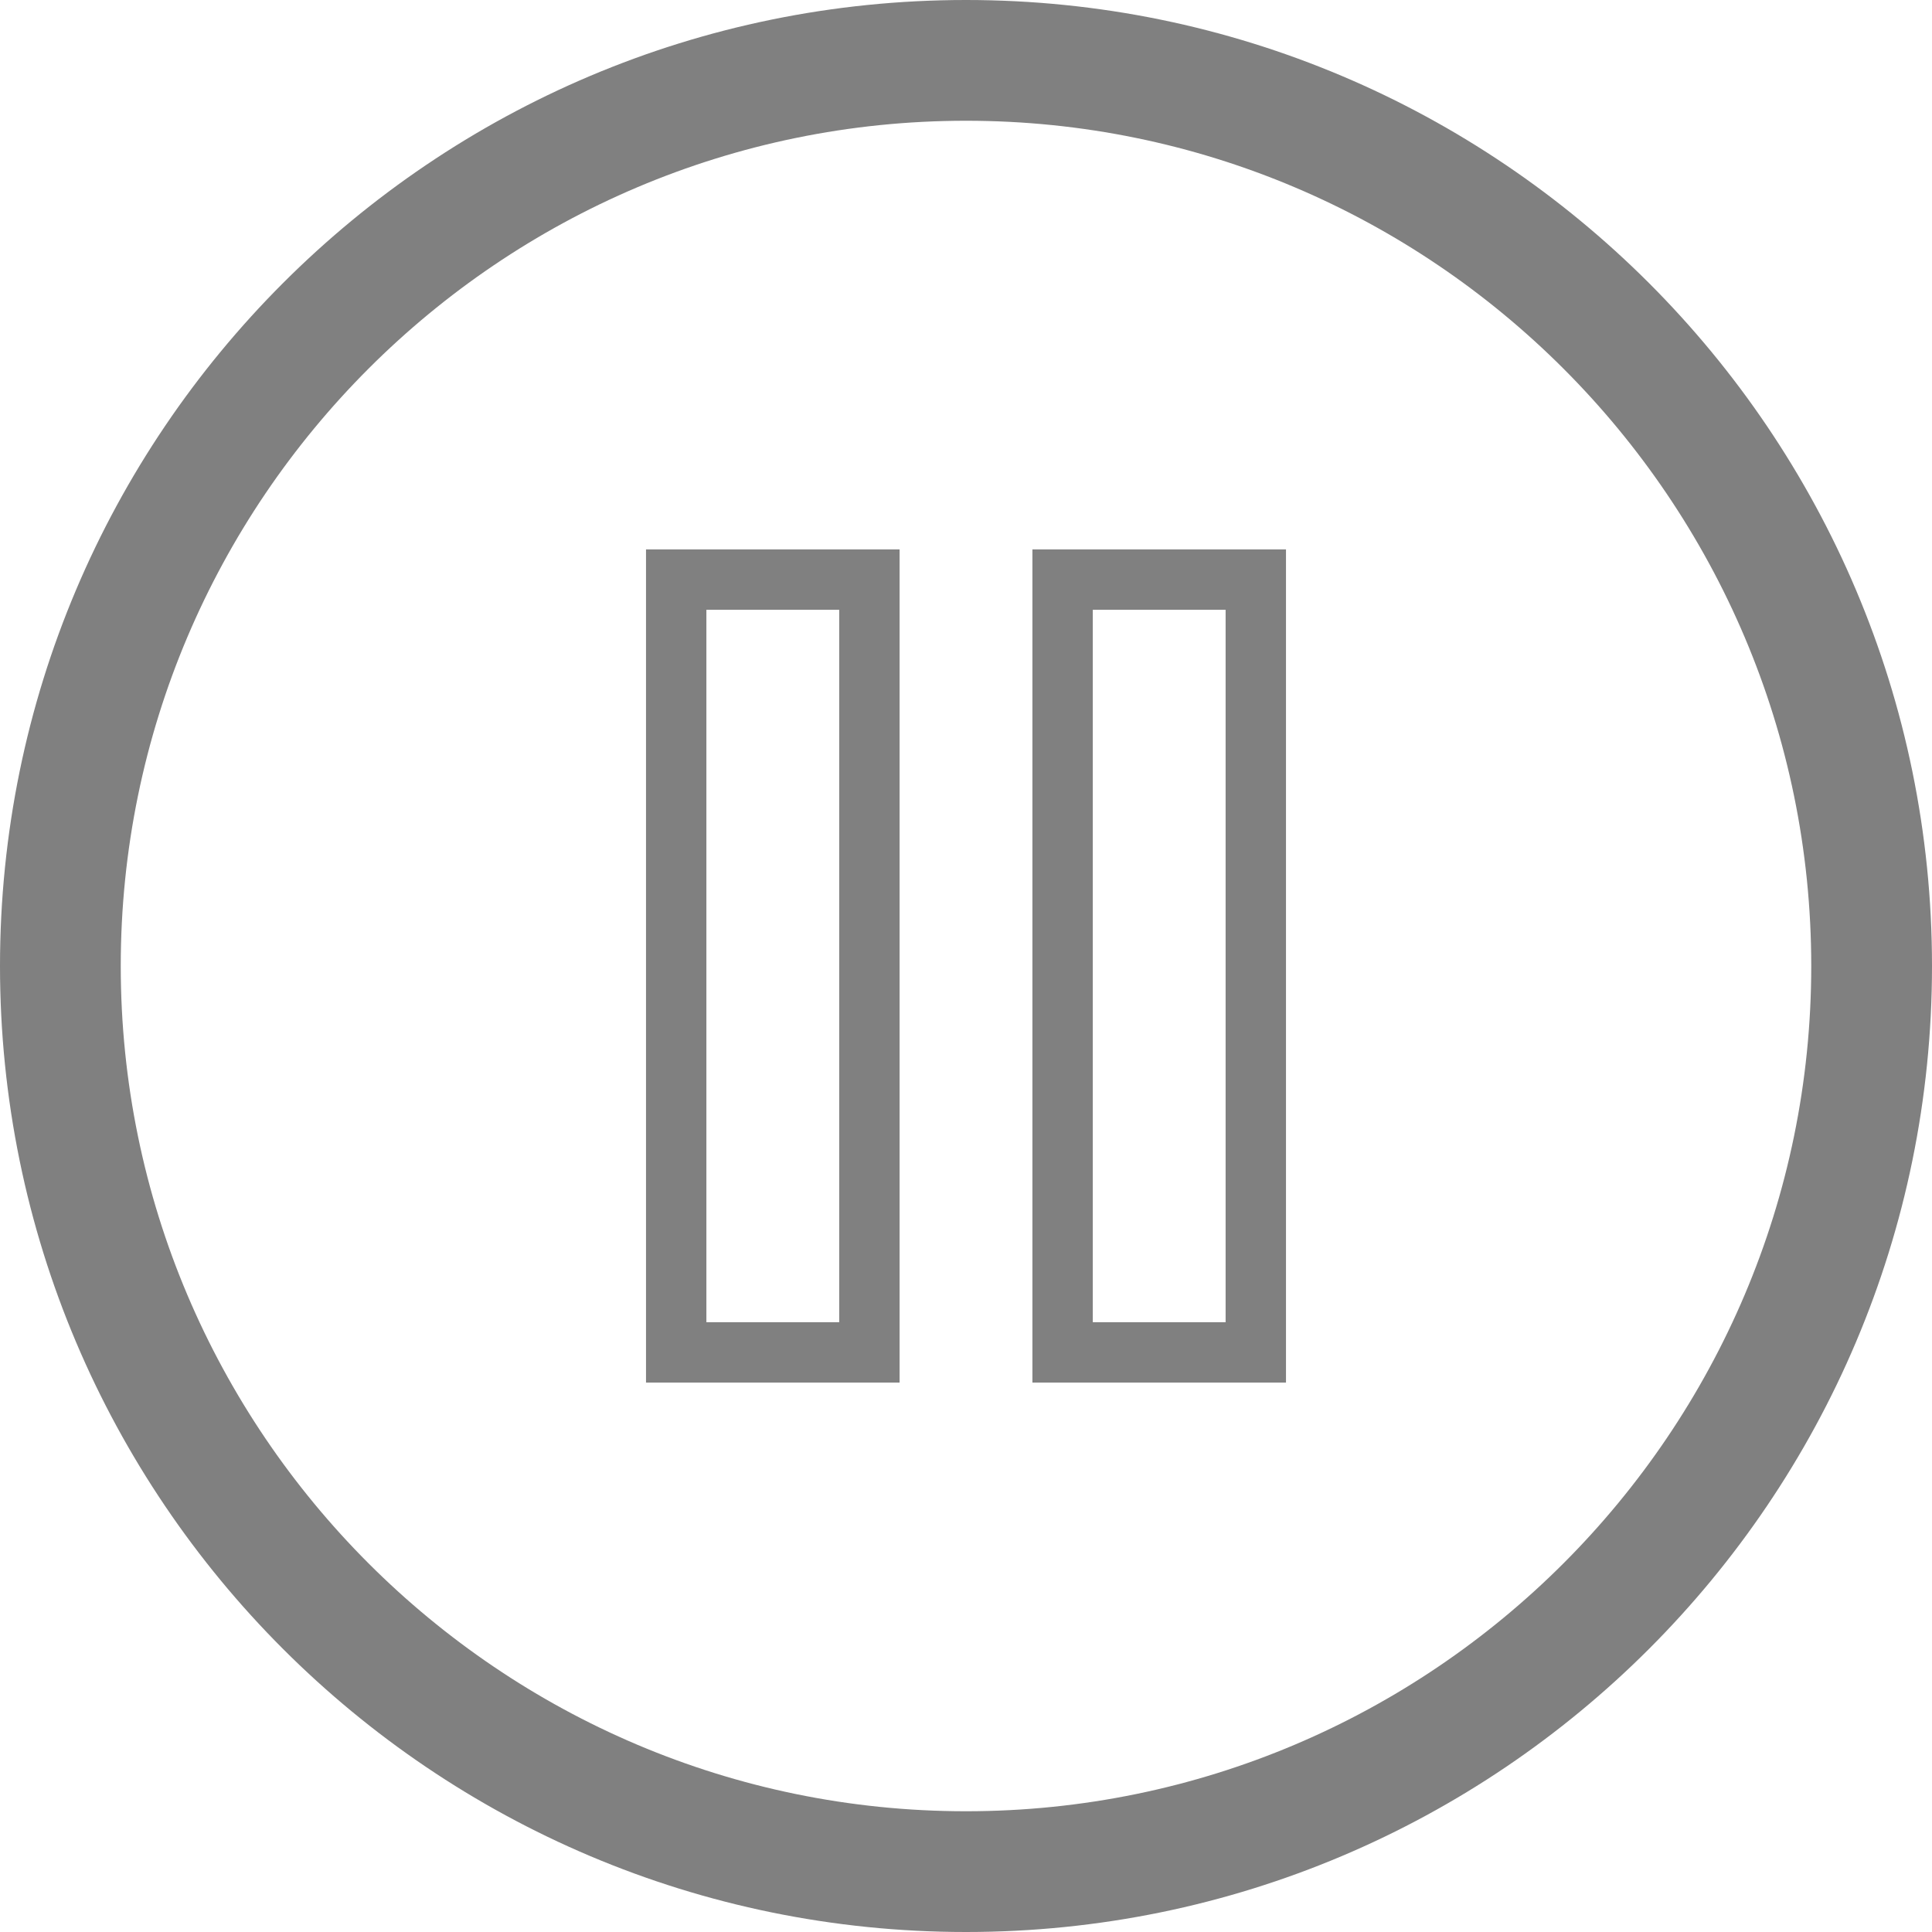
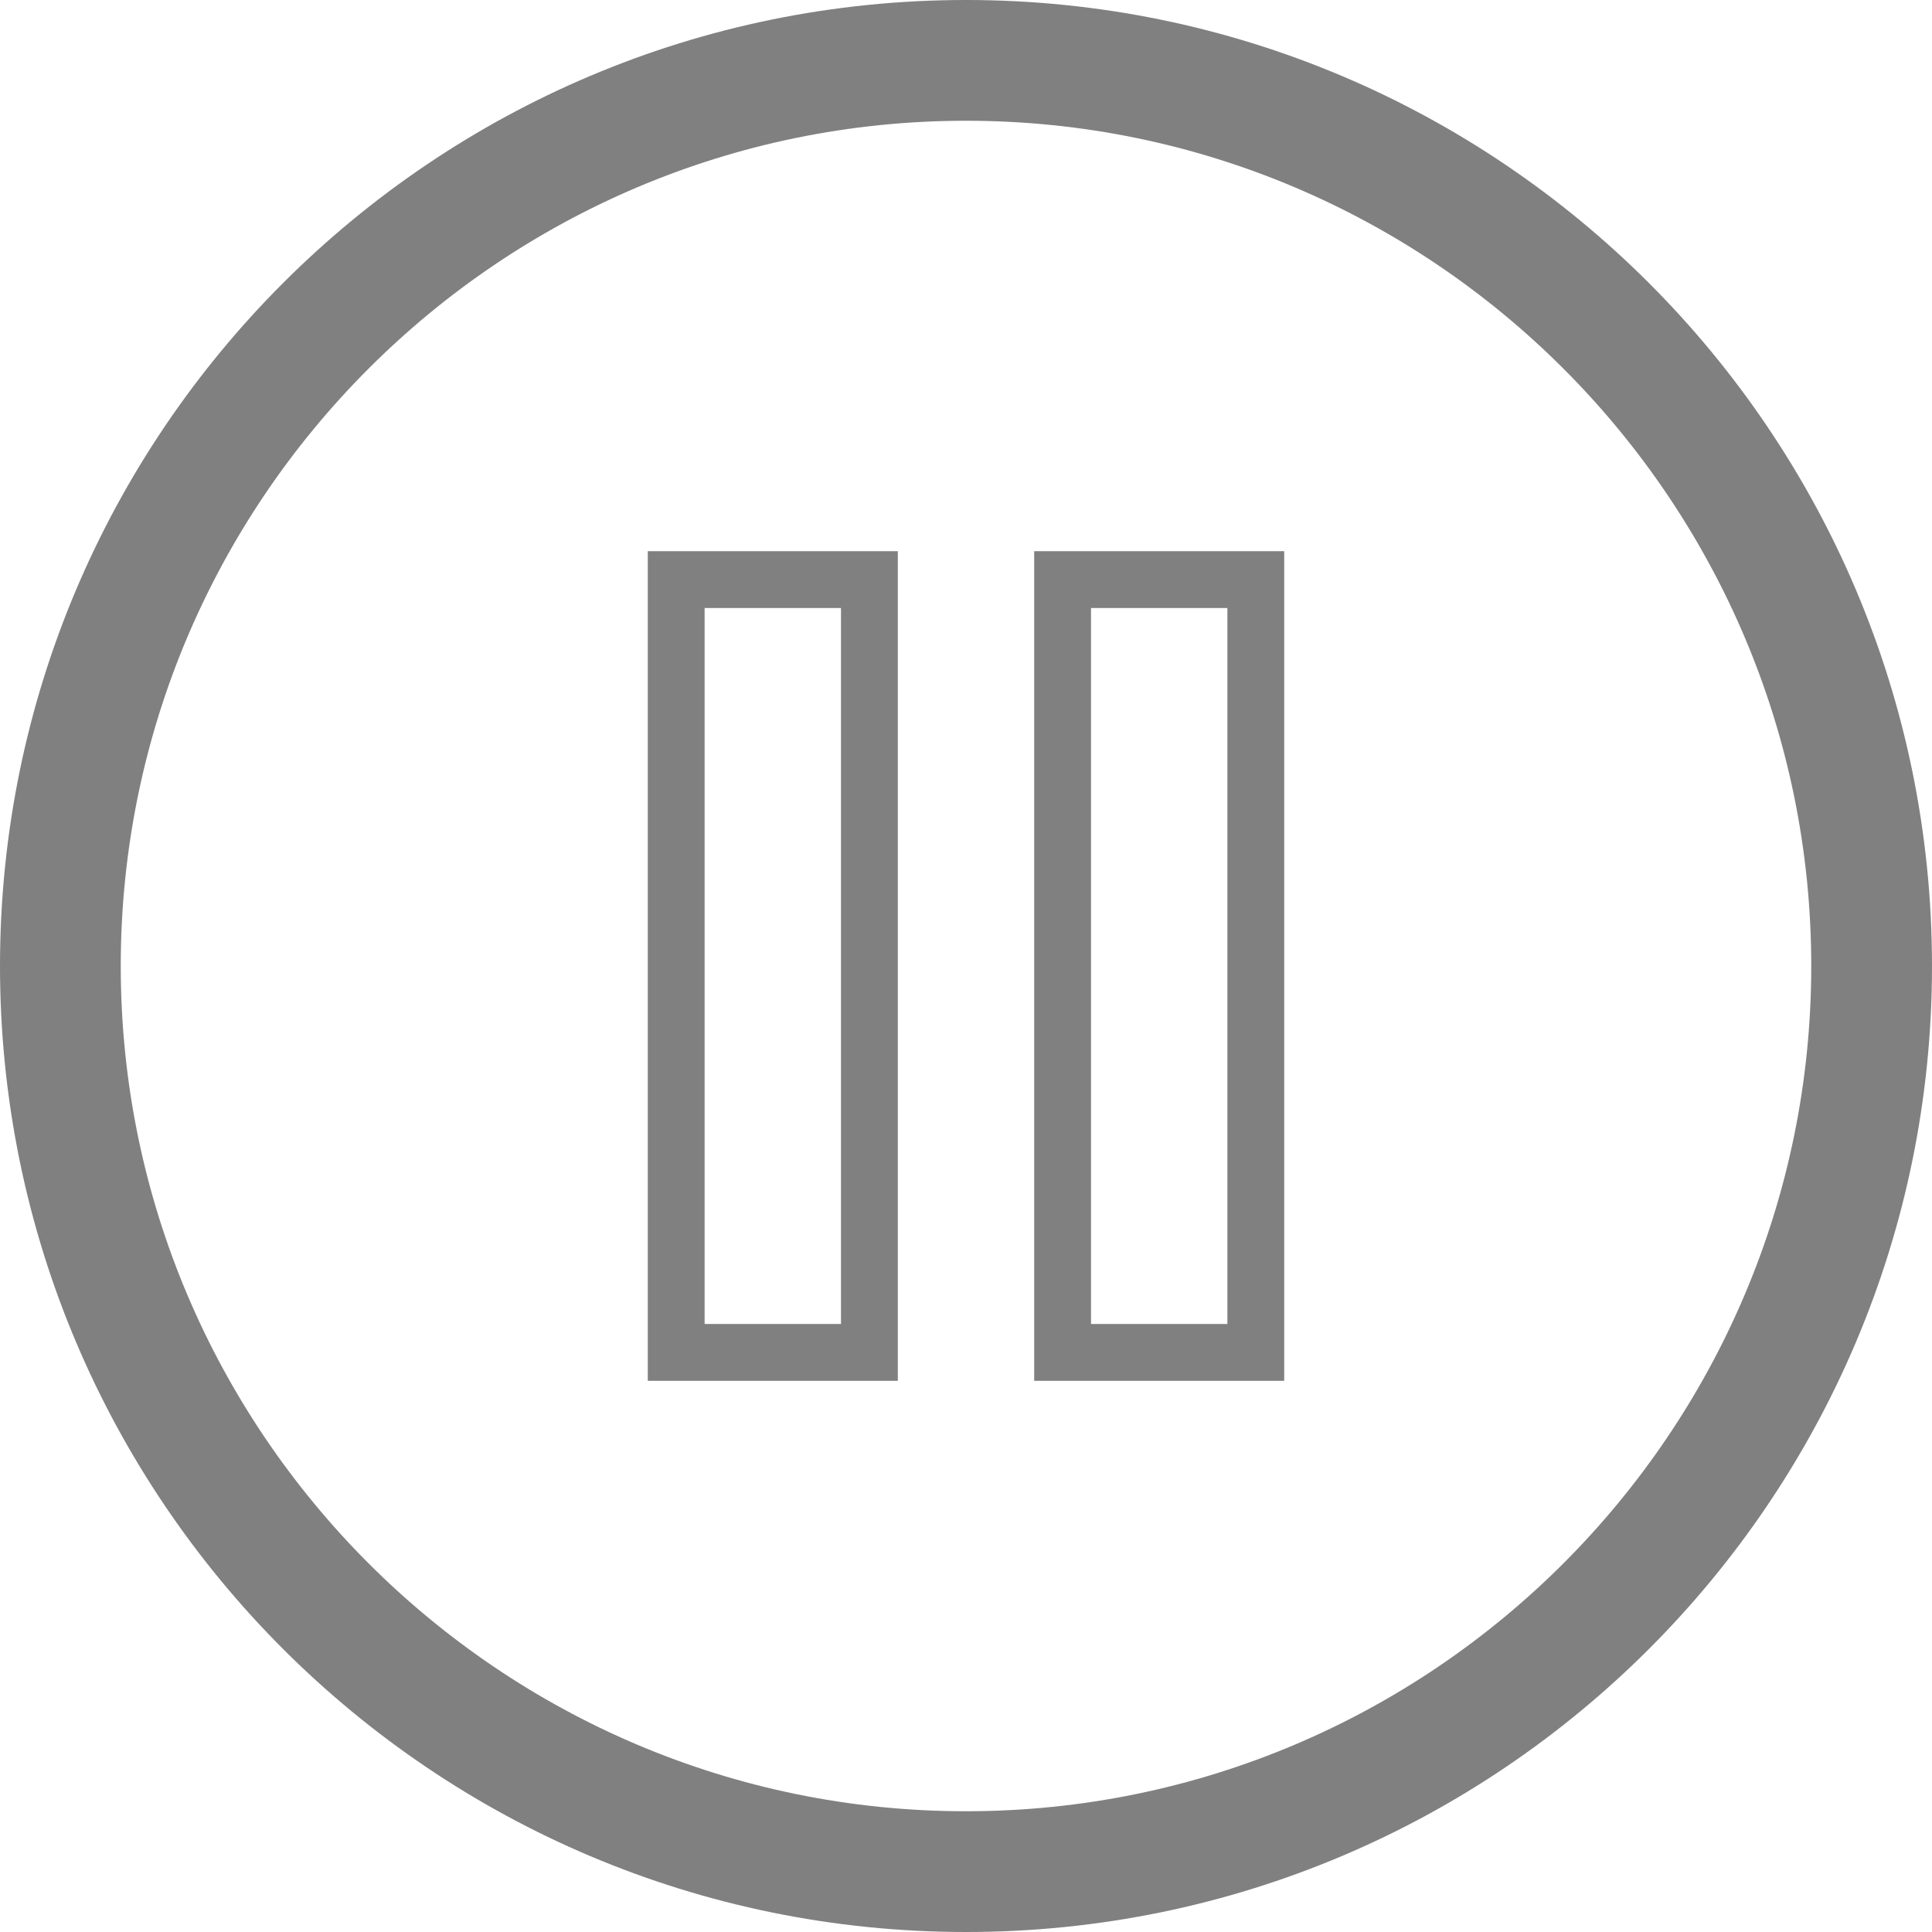
- <svg xmlns="http://www.w3.org/2000/svg" version="1.1" id="Layer_1" x="0px" y="0px" width="32px" height="32px" viewBox="0 0 32 32" enable-background="new 0 0 32 32" xml:space="preserve">
-   <rect x="11.2" y="9.6" fill="none" stroke="#808080" stroke-miterlimit="10" width="3.2" height="12.8" />
+ <svg xmlns="http://www.w3.org/2000/svg" version="1.1" id="Layer_1" x="0px" y="0px" width="34px" height="33.995px" viewBox="0 0 34 33.995" enable-background="new 0 0 34 33.995" xml:space="preserve">
+   <rect x="11.9" y="10.2" fill="none" stroke="#808080" stroke-miterlimit="10" width="3.4" height="13.6" />
  <g>
-     <path fill="#808080" d="M16,2c7.72,0,14,6.28,14,14s-6.28,14-14,14S2,23.72,2,16S8.28,2,16,2 M16,0C7.168,0,0,7.168,0,16   s7.168,16,16,16s16-7.168,16-16S24.832,0,16,0L16,0z" />
+     <path fill="#808080" d="M17,2.125c8.202,0,14.875,6.673,14.875,14.875S25.202,31.875,17,31.875S2.125,25.202,2.125,17   S8.797,2.125,17,2.125 M17,0C7.616,0,0,7.616,0,17s7.616,17,17,17s17-7.616,17-17S26.384,0,17,0L17,0z" />
  </g>
-   <rect x="17.6" y="9.6" fill="none" stroke="#808080" stroke-miterlimit="10" width="3.2" height="12.8" />
+   <rect x="18.7" y="10.2" fill="none" stroke="#808080" stroke-miterlimit="10" width="3.4" height="13.6" />
</svg>
